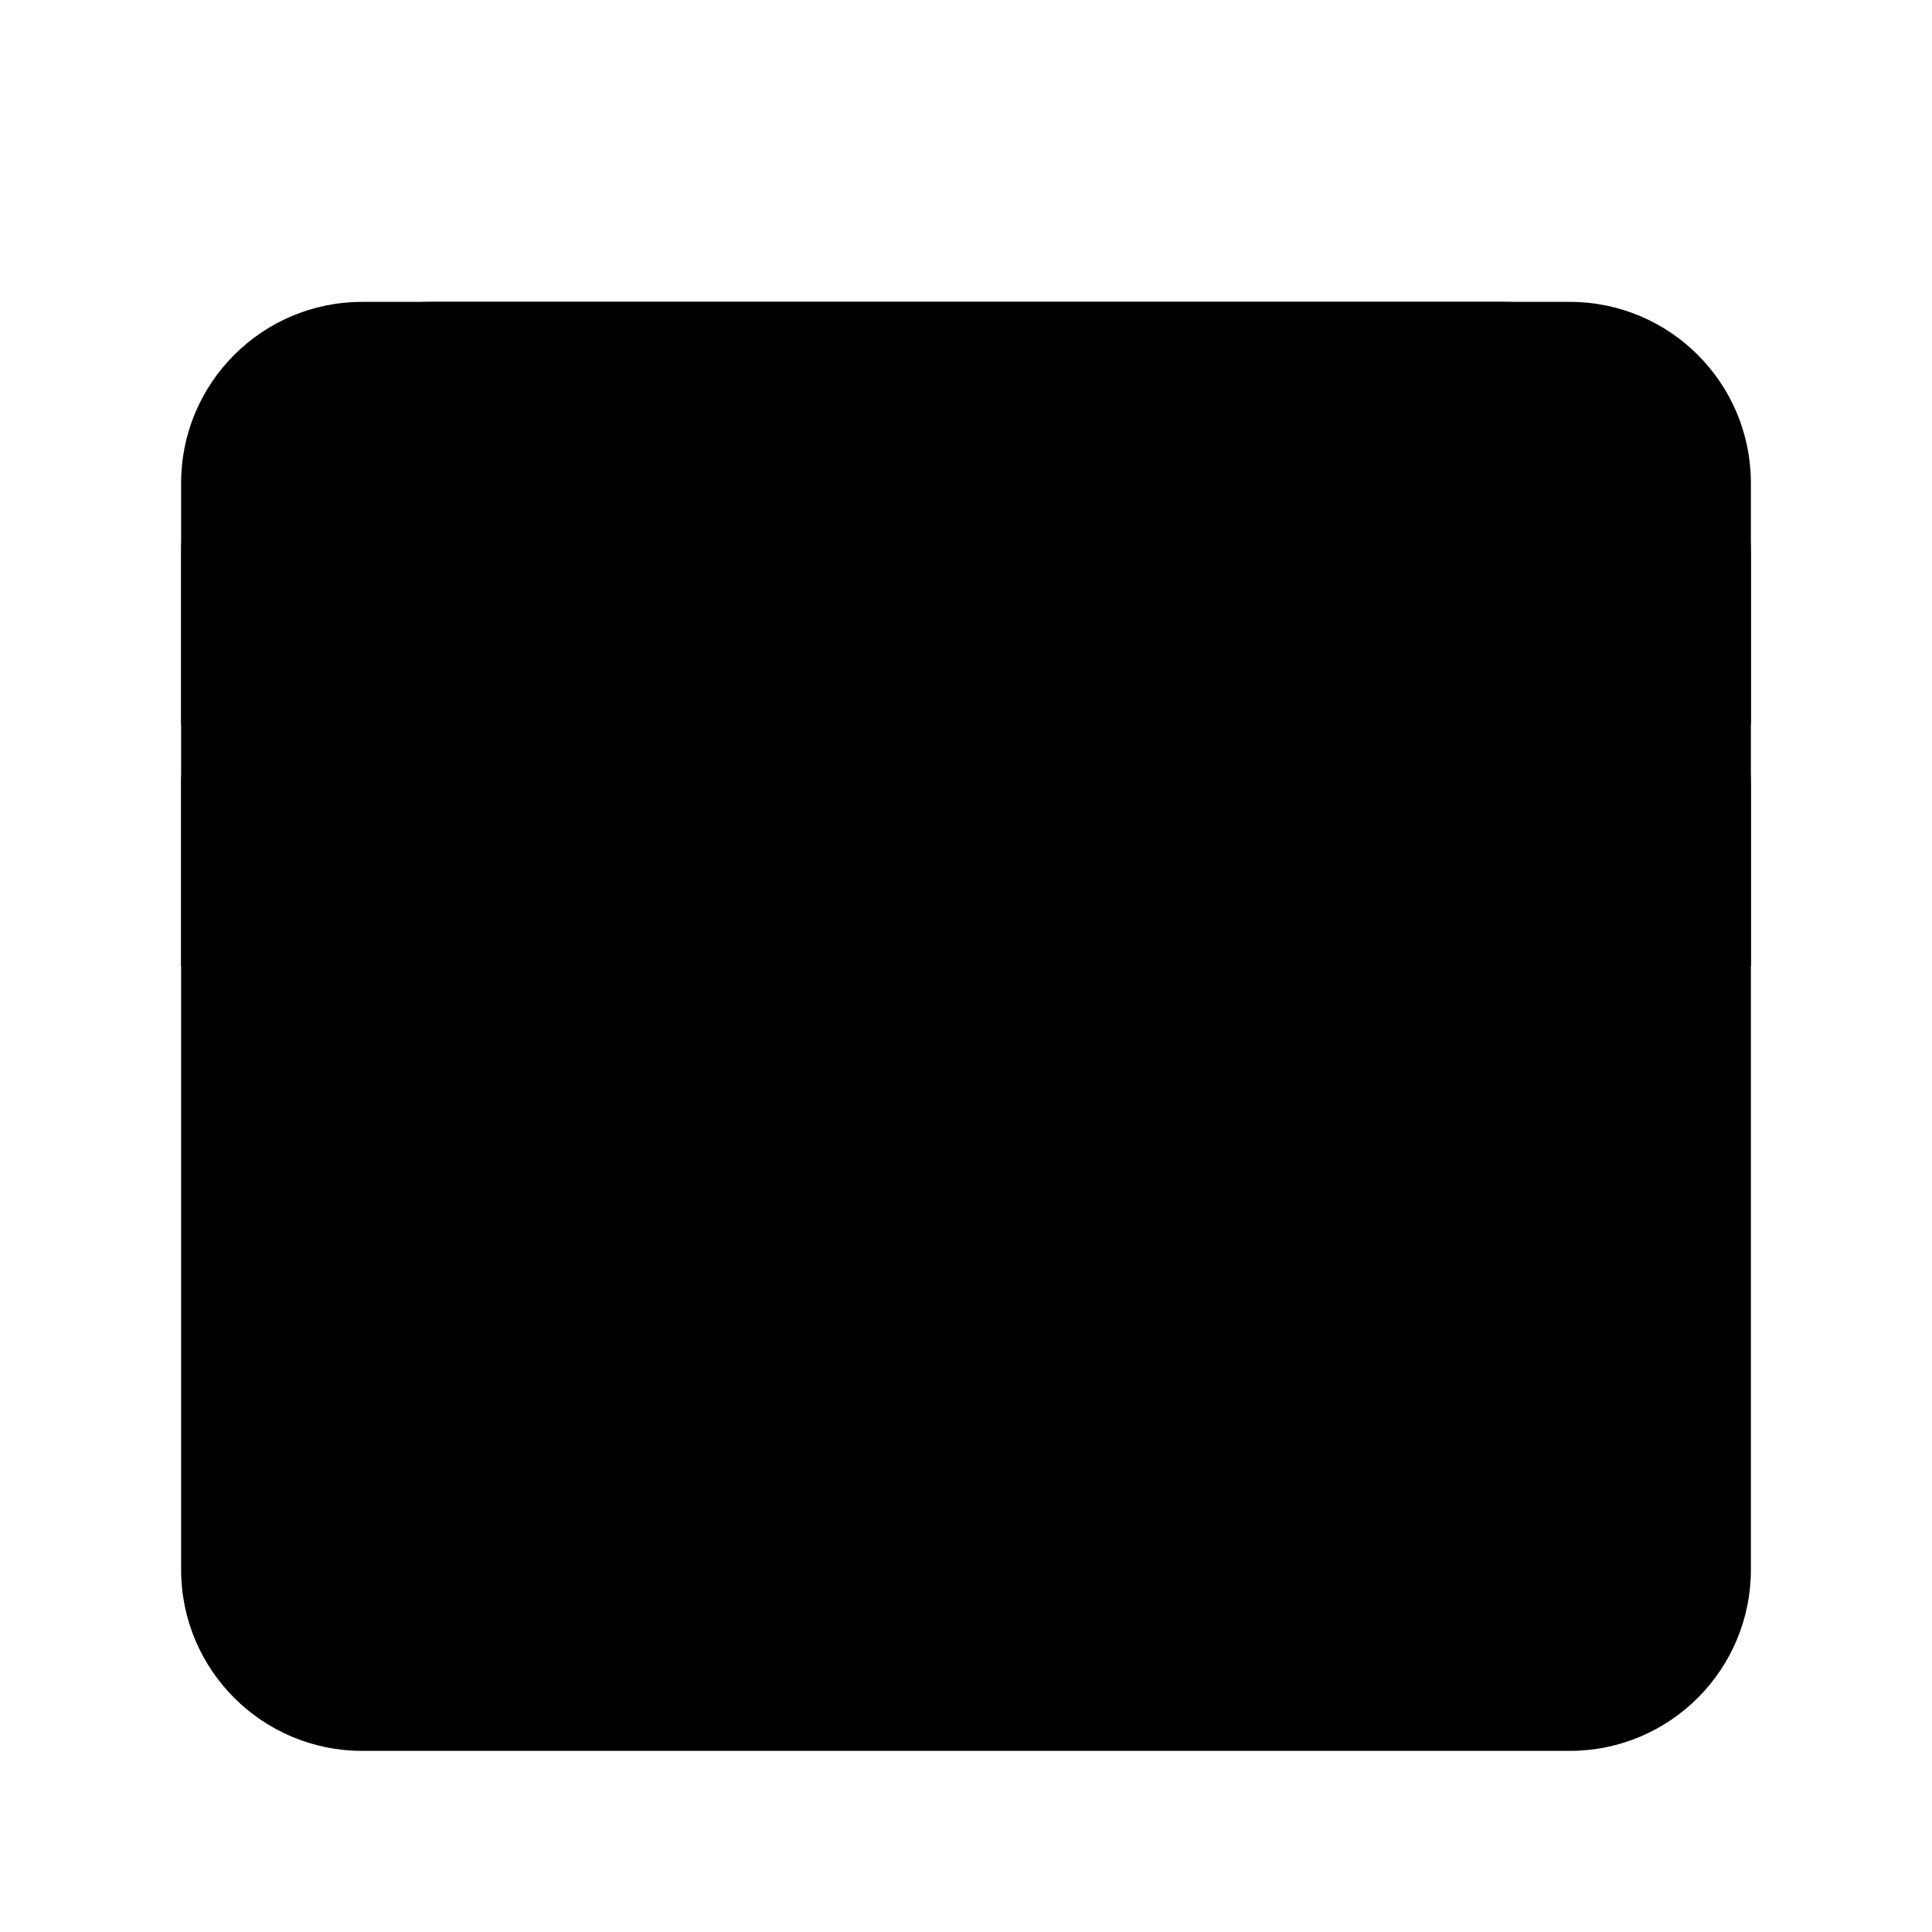
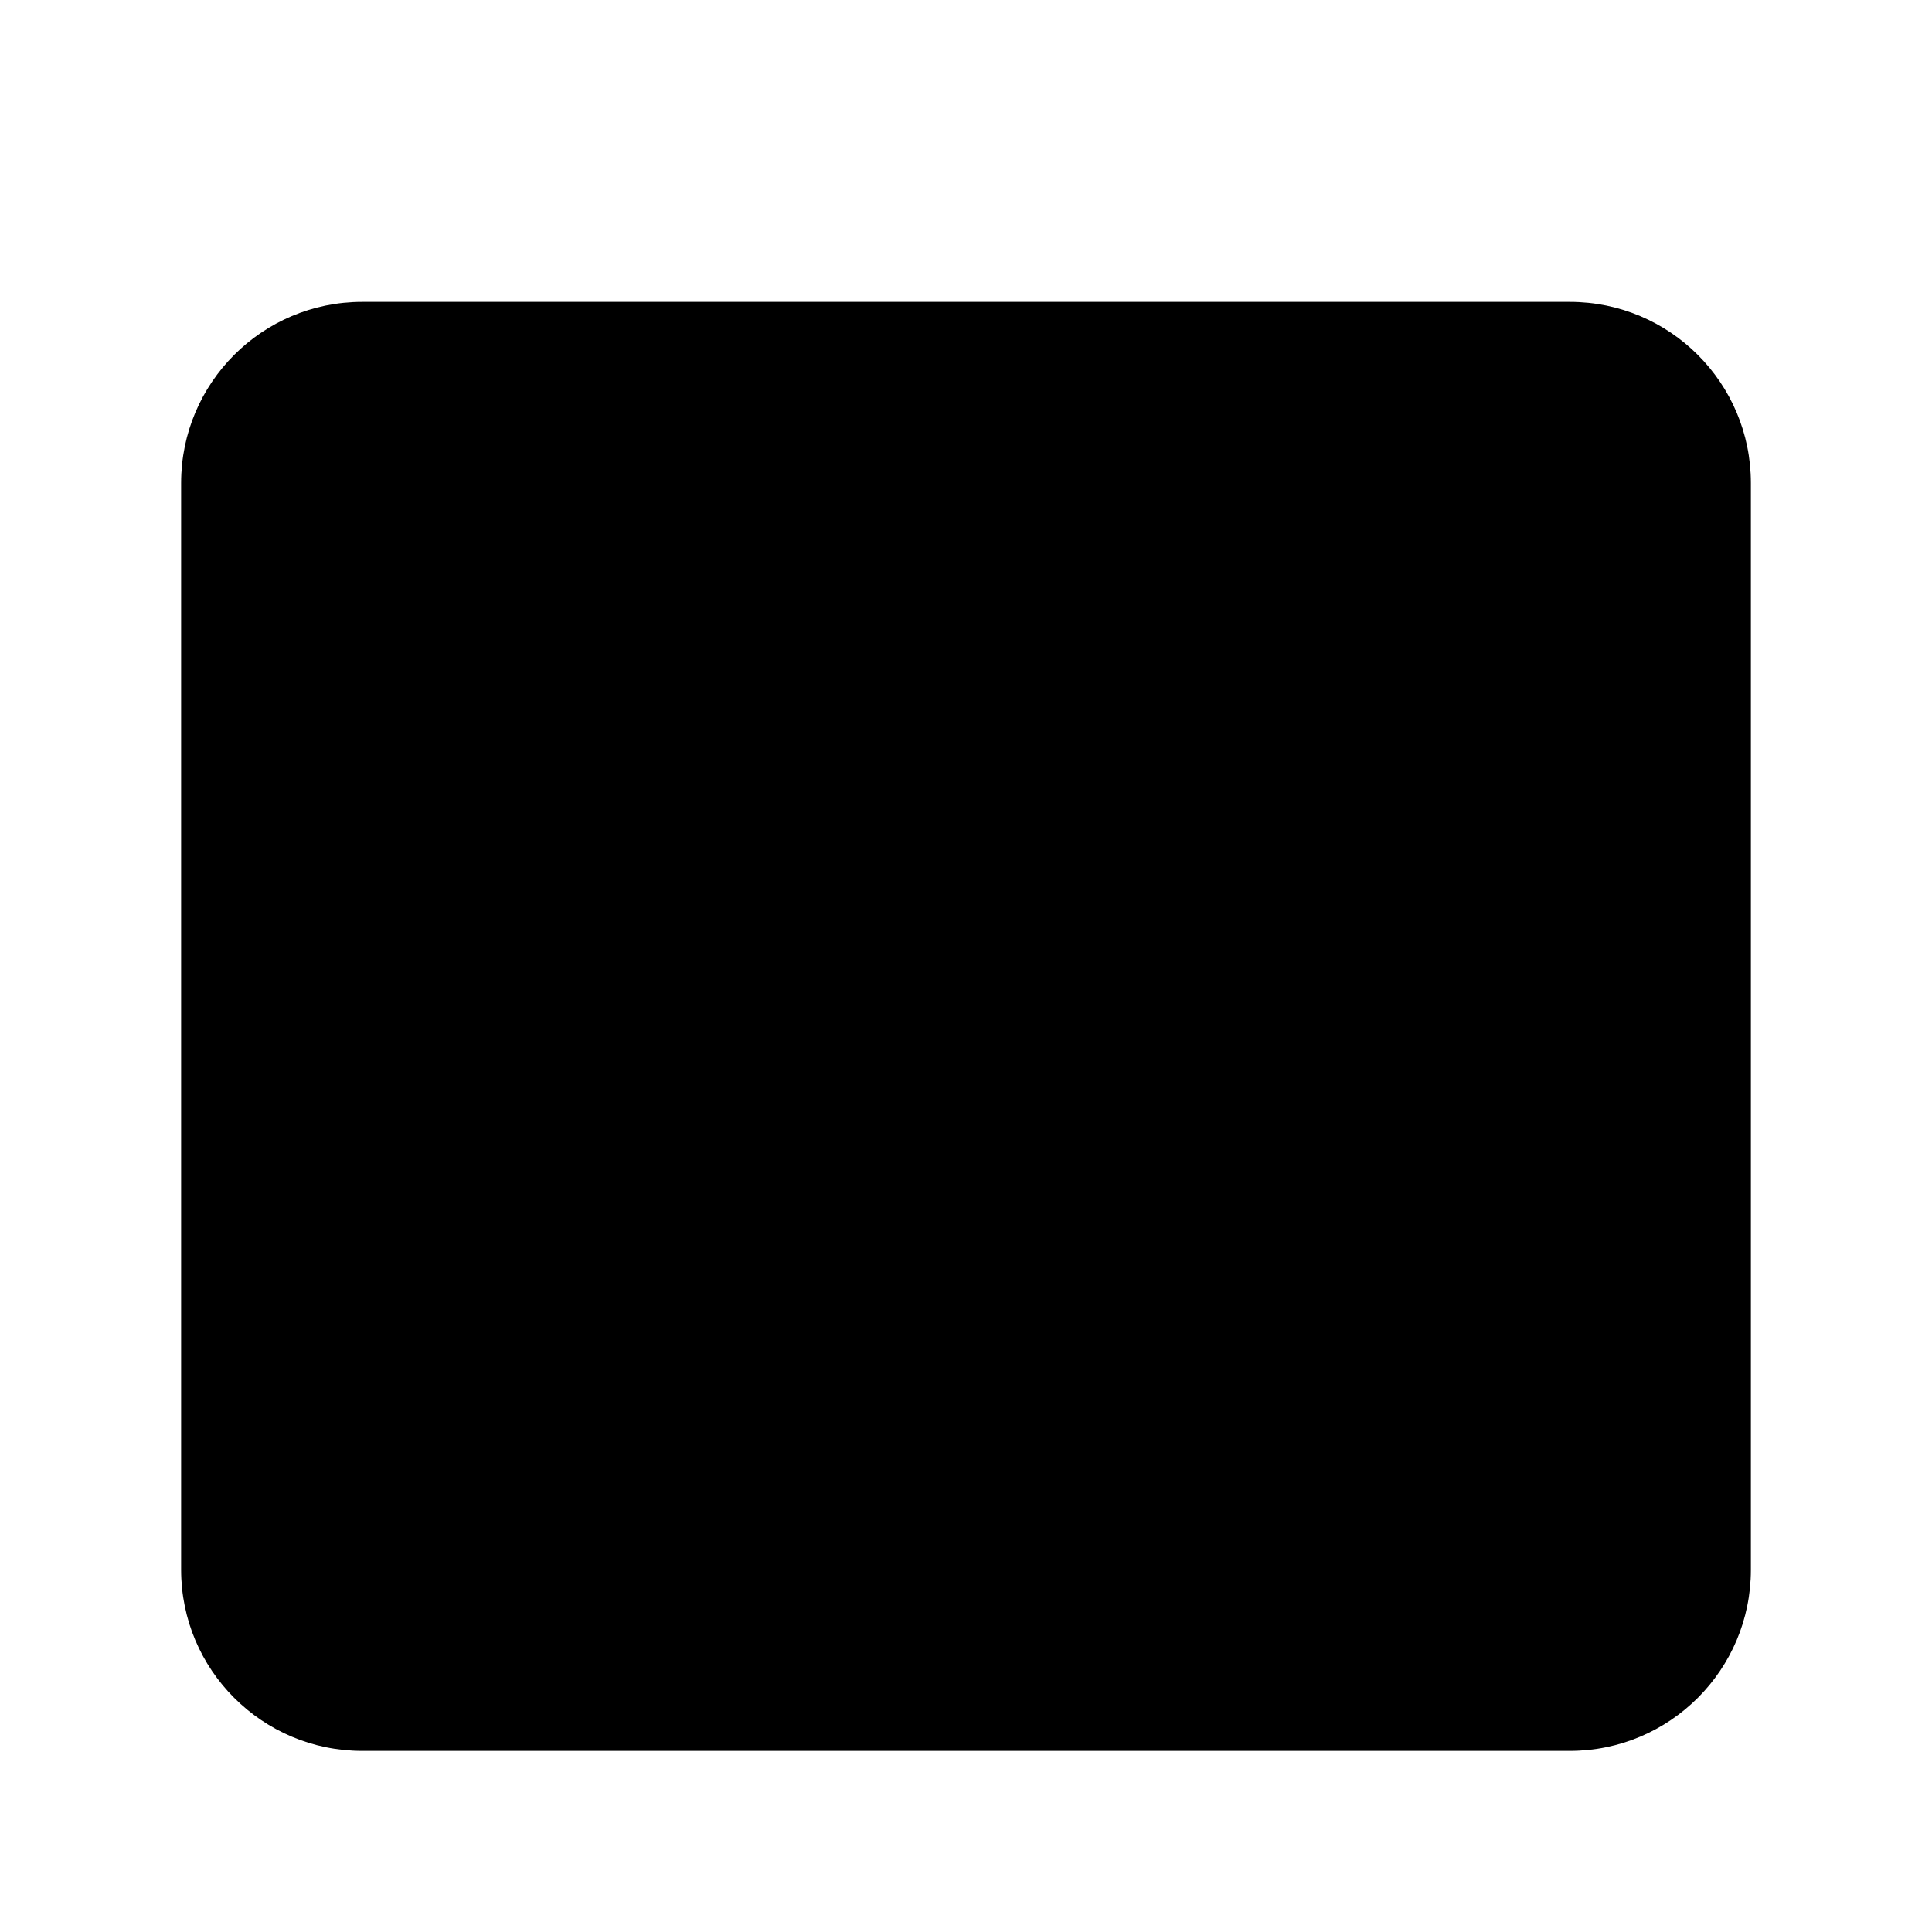
- <svg xmlns="http://www.w3.org/2000/svg" class="ionicon" viewBox="0 0 512 512">
-   <rect x="48" y="80" width="416" height="384" rx="48" ry="48" stroke-linejoin="round" class="ionicon-fill-none ionicon-stroke-width" />
-   <path d="M397.82 80H114.18C77.69 80 48 110.15 48 147.2V192h8c0-16 24-32 40-32h320c16 0 40 16 40 32h8v-44.8c0-37.05-29.69-67.2-66.18-67.2z" />
-   <path stroke-linecap="round" stroke-linejoin="round" d="M128 48v32M384 48v32" class="ionicon-fill-none ionicon-stroke-width" />
-   <rect x="96" y="208" width="128" height="128" rx="28.57" ry="28.57" />
-   <path d="M464 256v-48a48.14 48.14 0 00-48-48H96a48.14 48.14 0 00-48 48v48" stroke-linejoin="round" class="ionicon-fill-none ionicon-stroke-width" />
+ <svg xmlns="http://www.w3.org/2000/svg" viewBox="0 0 512 512" class="ionicon">
+   <rect stroke-linejoin="round" x="48" y="80" width="416" height="384" rx="48" class="ionicon-fill-none ionicon-stroke-width" />
+   <path stroke-linejoin="round" stroke-linecap="round" d="M128 48v32M384 48v32" class="ionicon-fill-none ionicon-stroke-width" />
+   <rect stroke-linejoin="round" stroke-linecap="round" x="112" y="224" width="96" height="96" rx="13" class="ionicon-fill-none ionicon-stroke-width" />
+   <path stroke-linejoin="round" stroke-linecap="round" d="M464 160H48" class="ionicon-fill-none ionicon-stroke-width" />
</svg>
